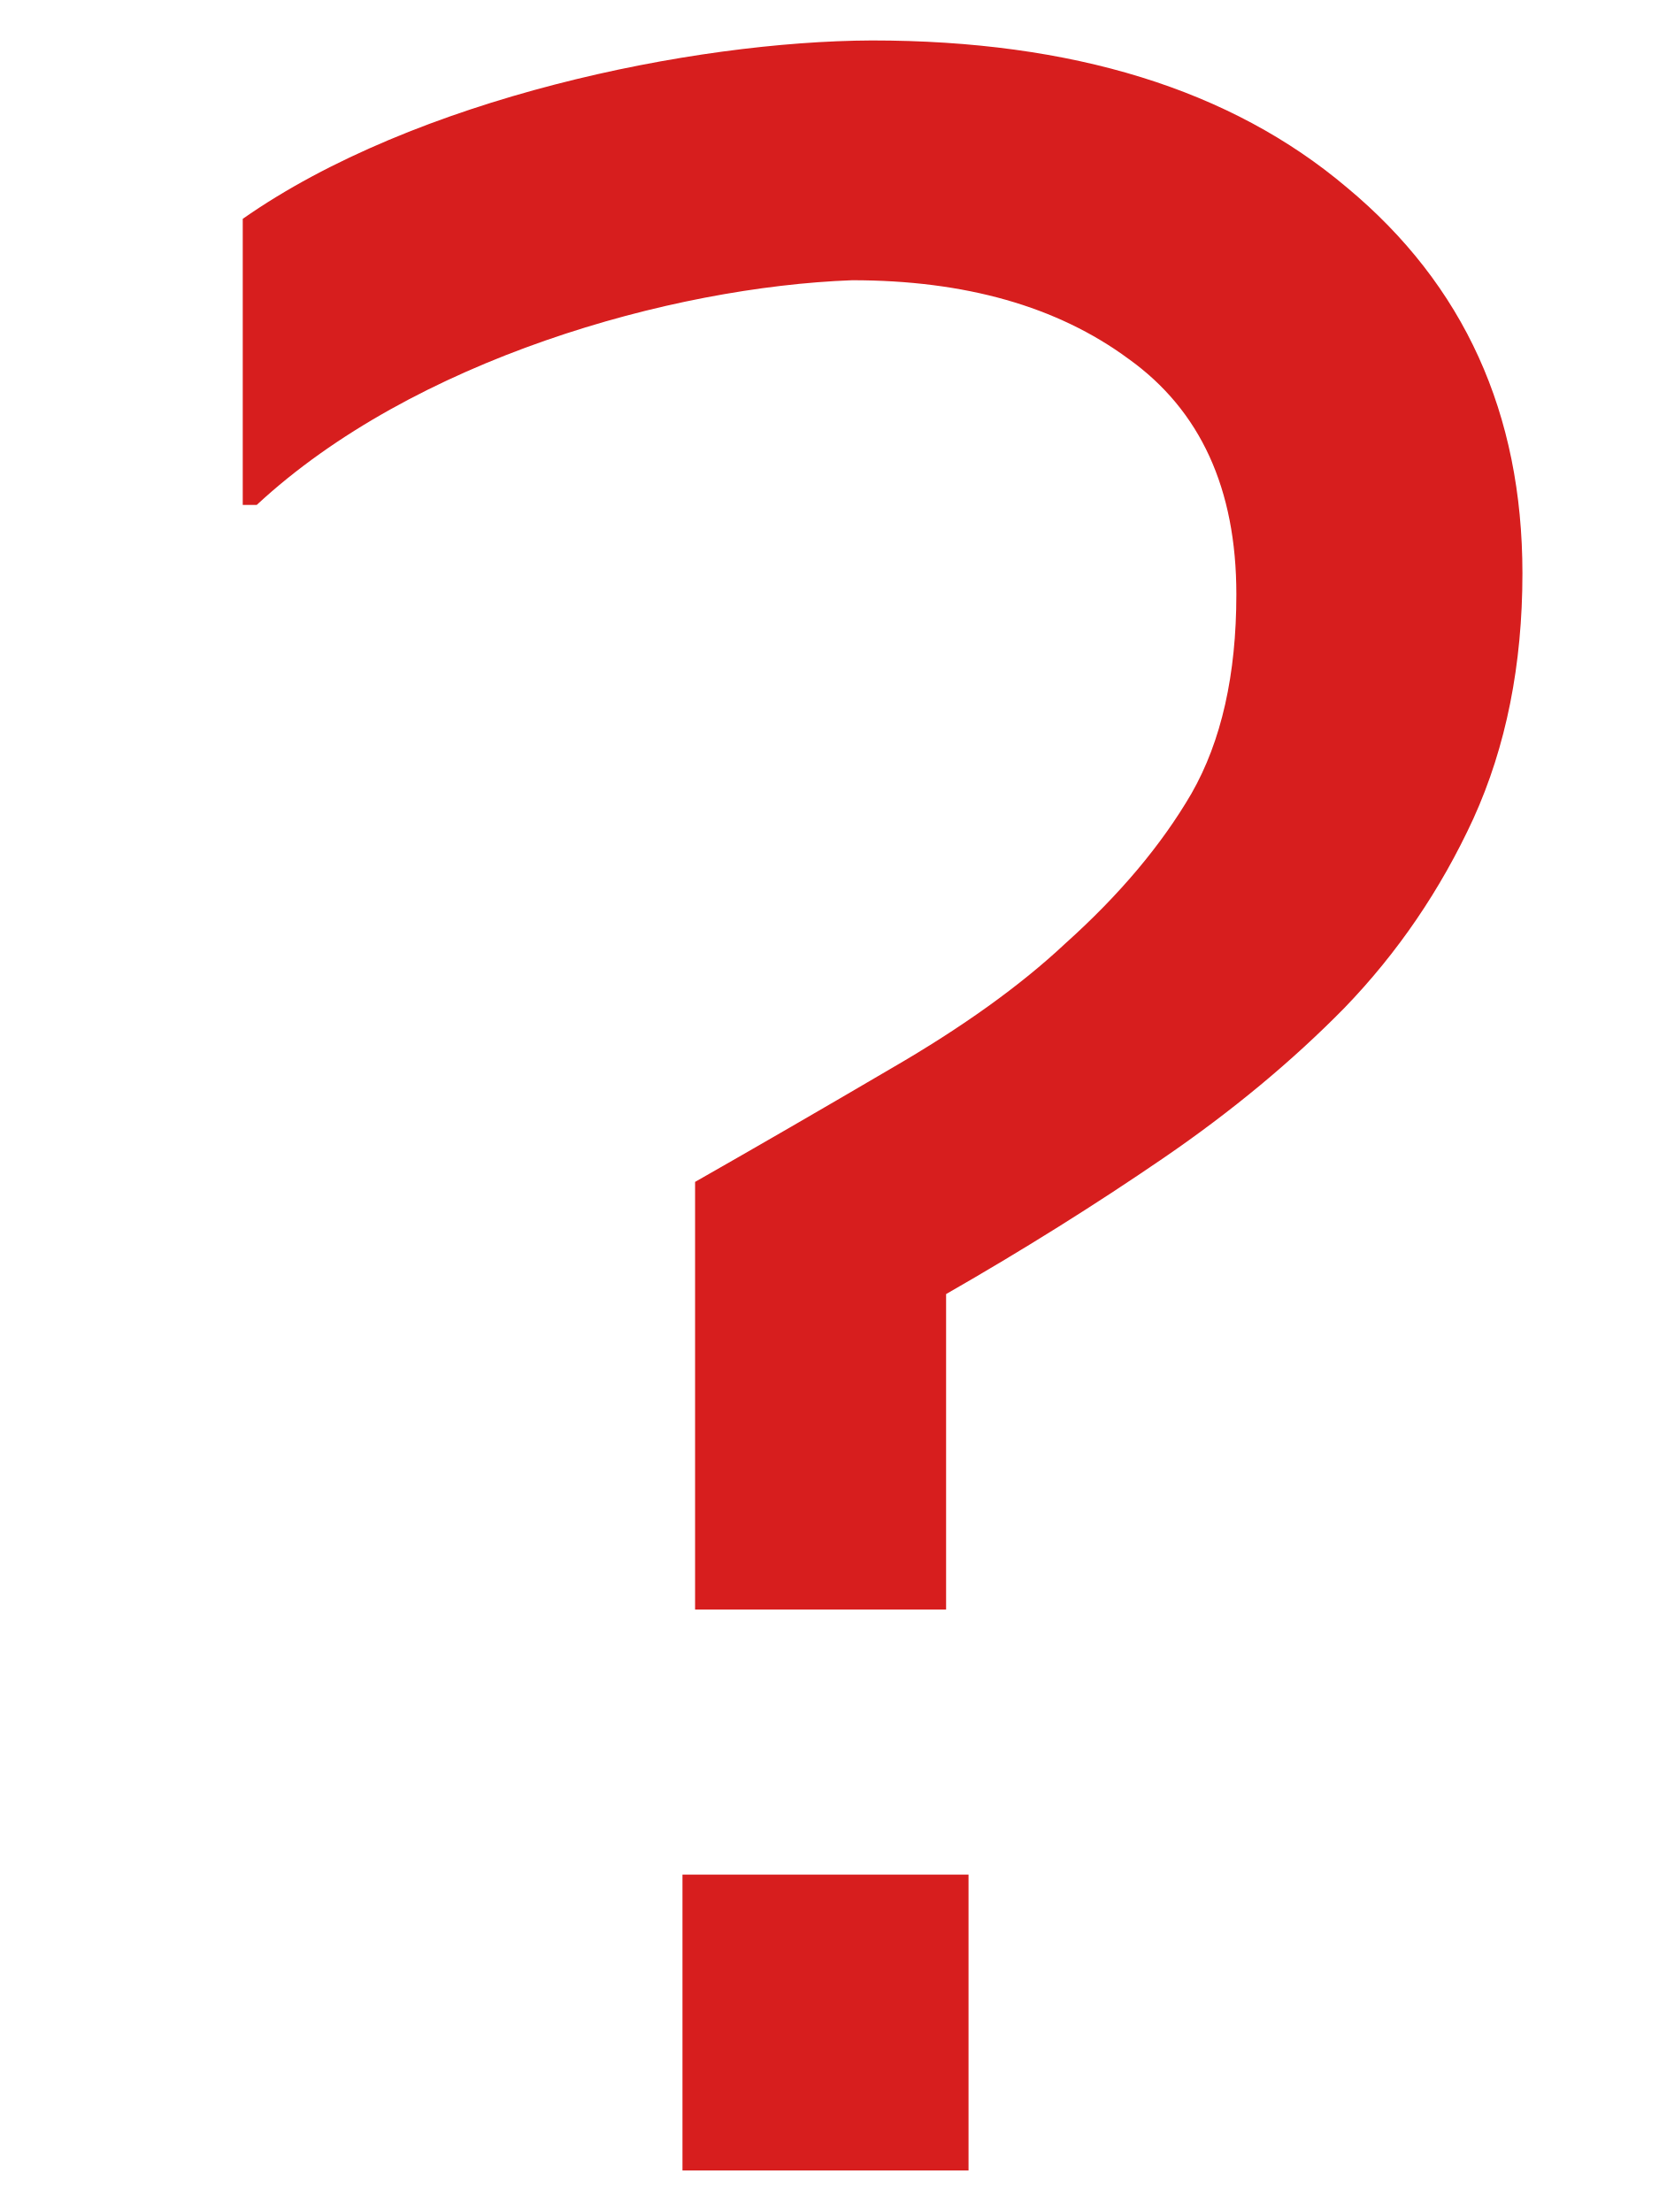
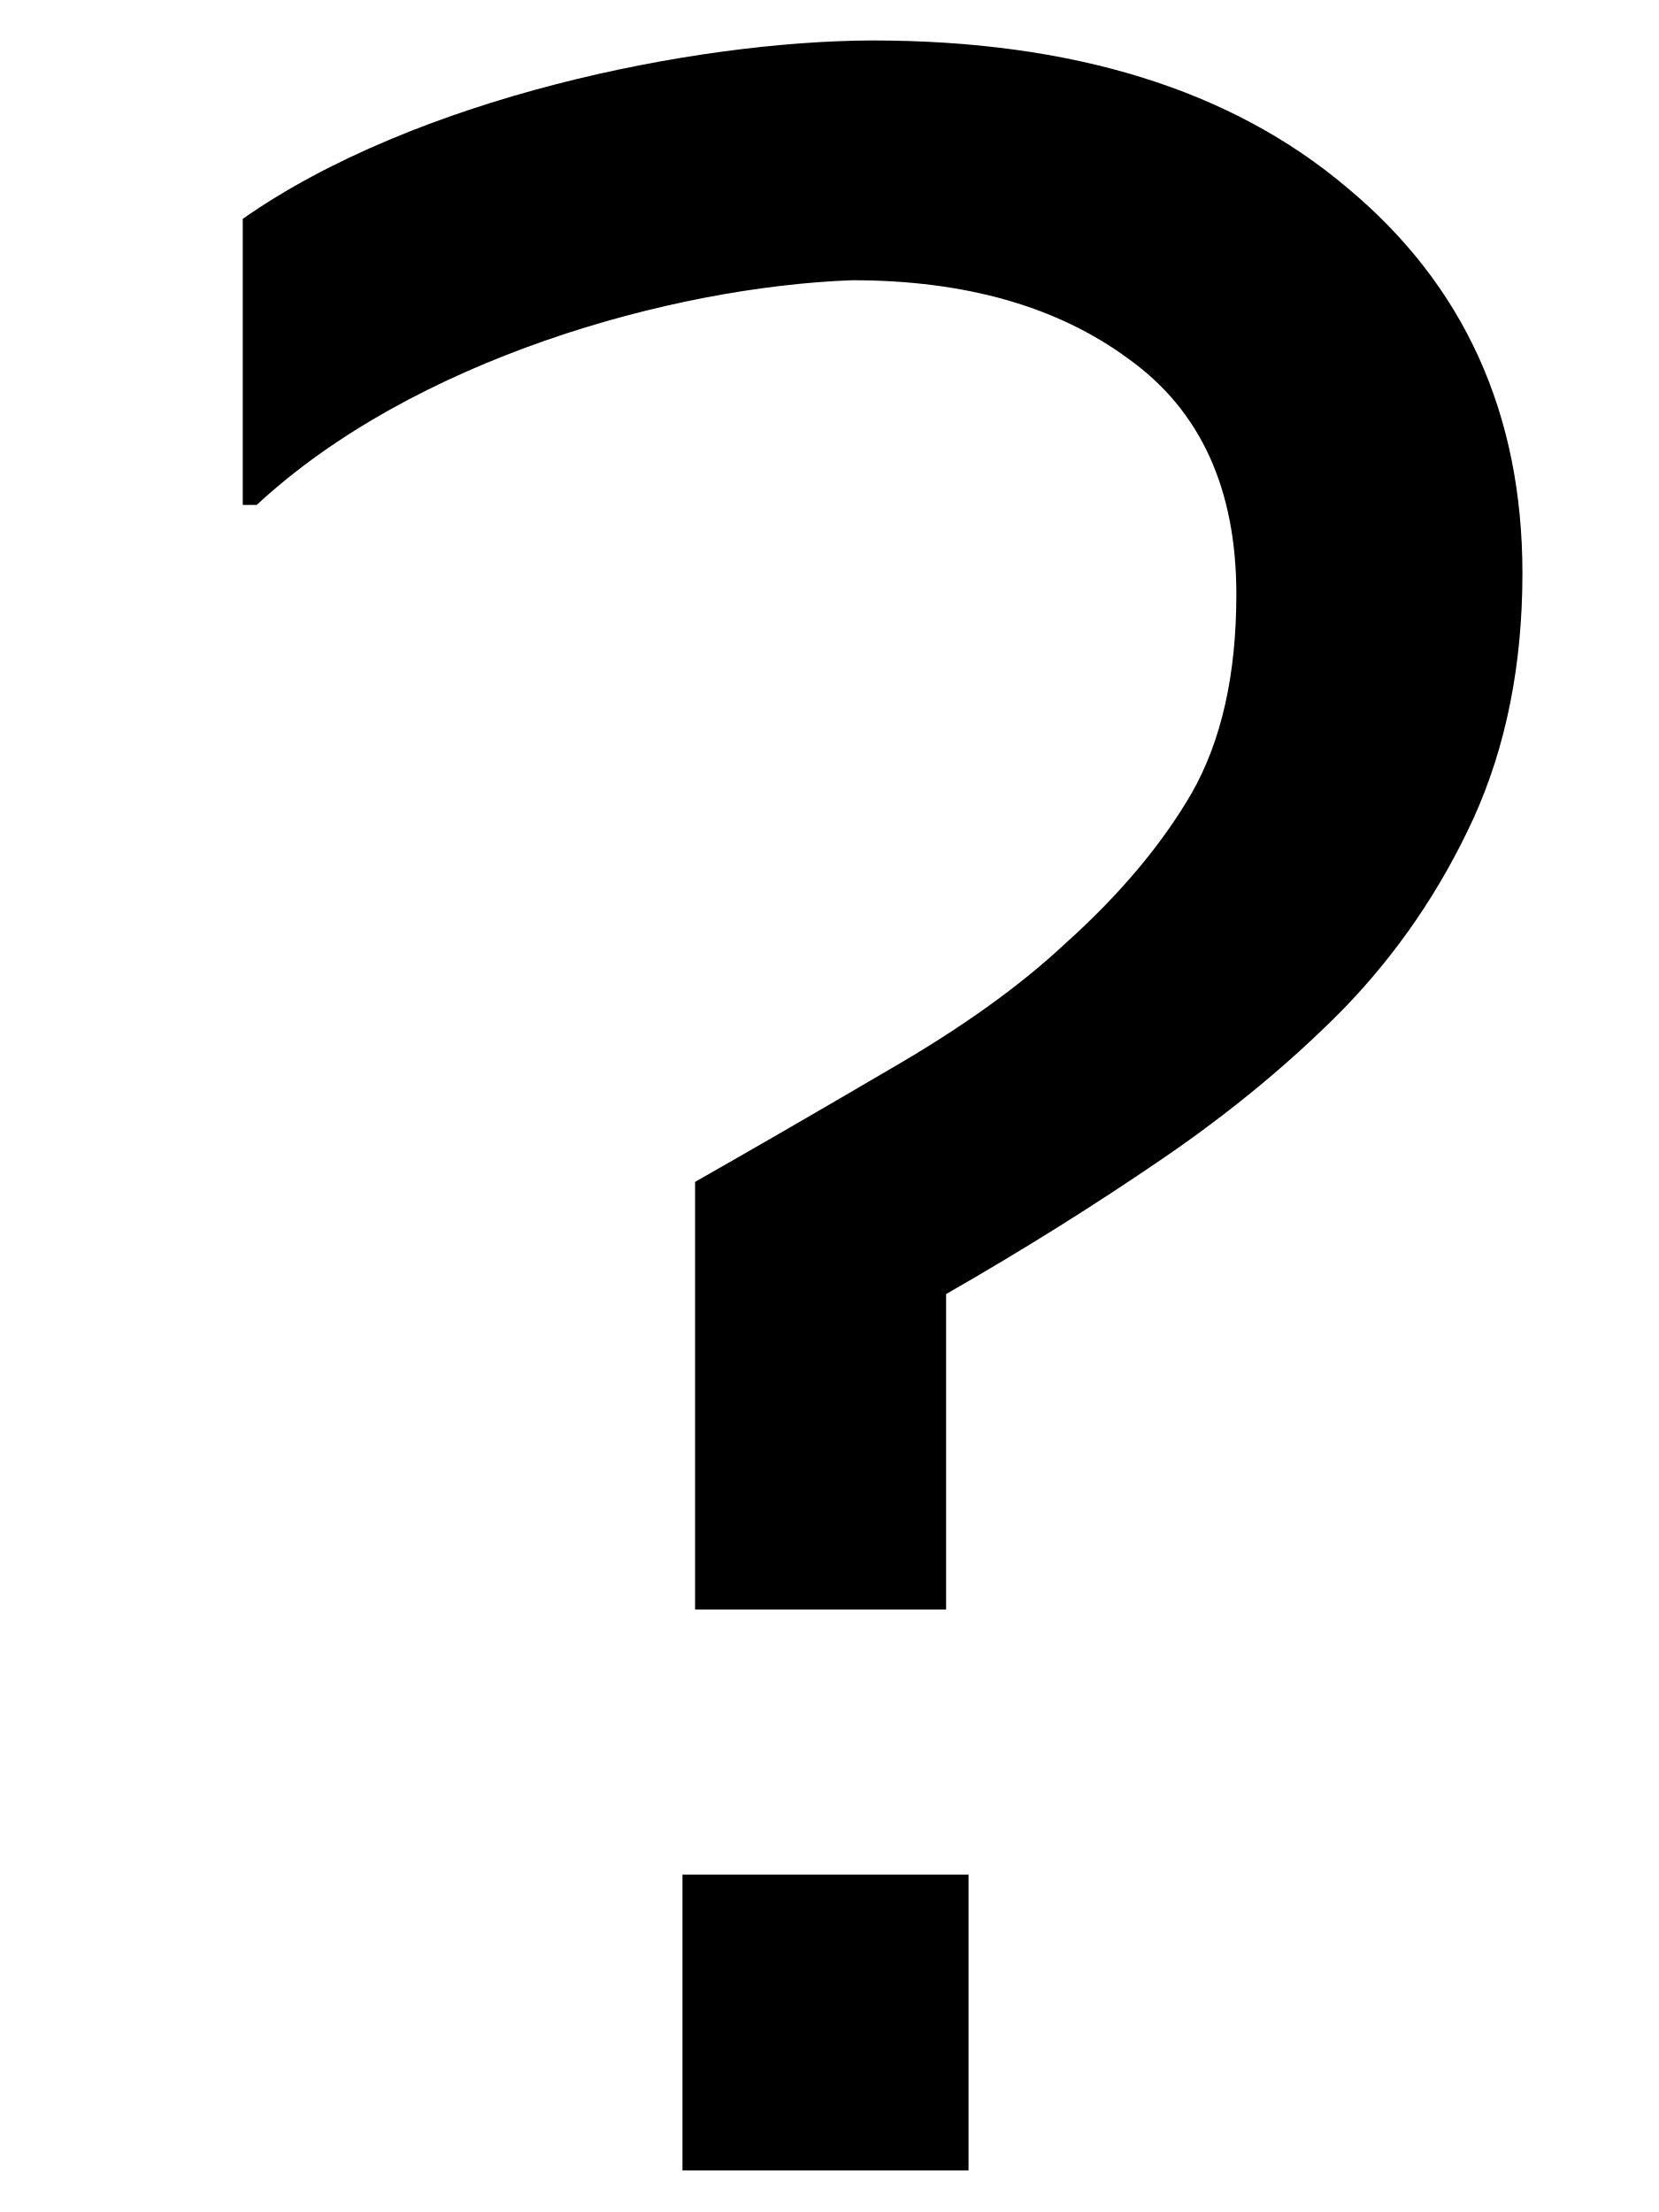
<svg xmlns="http://www.w3.org/2000/svg" xmlns:ns1="http://www.openswatchbook.org/uri/2009/osb" width="300" height="400" viewBox="0 0 300 400" id="svg2" version="1.1">
  <defs id="defs4">
    <linearGradient id="linearGradient10055" ns1:paint="solid">
      <stop style="stop-color:#000000;stop-opacity:1;" offset="0" id="stop10057" />
    </linearGradient>
    <marker orient="auto" refY="0" refX="0" id="Arrow1Lstart" style="overflow:visible">
      <path id="path4978" d="M 0,0 5,-5 -12.5,0 5,5 0,0 Z" style="fill:#000000;fill-opacity:1;fill-rule:evenodd;stroke:#ff5c00;stroke-width:1pt;stroke-opacity:1" transform="matrix(0.8,0,0,0.8,10,0)" />
    </marker>
    <clipPath clipPathUnits="userSpaceOnUse" id="clipPath4243">
      <circle style="opacity:1;fill:#000000;fill-opacity:0.297;fill-rule:nonzero;stroke:#000000;stroke-width:19.133;stroke-linecap:butt;stroke-linejoin:round;stroke-miterlimit:4;stroke-dasharray:none;stroke-dashoffset:0;stroke-opacity:1" id="circle4245" cx="-264.66" cy="-198.207" r="293.954" />
    </clipPath>
    <clipPath clipPathUnits="userSpaceOnUse" id="clipPath7847">
      <ellipse style="opacity:1;fill:#822600;fill-opacity:1;fill-rule:nonzero;stroke:none;stroke-width:12;stroke-linecap:round;stroke-linejoin:round;stroke-miterlimit:4;stroke-dasharray:none;stroke-dashoffset:0;stroke-opacity:1" id="ellipse7849" cx="394" cy="552.362" rx="349.495" ry="216" />
    </clipPath>
    <clipPath clipPathUnits="userSpaceOnUse" id="clipPath4243-1">
      <circle style="opacity:1;fill:#000000;fill-opacity:0.297;fill-rule:nonzero;stroke:#000000;stroke-width:19.133;stroke-linecap:butt;stroke-linejoin:round;stroke-miterlimit:4;stroke-dasharray:none;stroke-dashoffset:0;stroke-opacity:1" id="circle4245-4" cx="-264.66" cy="-198.207" r="293.954" />
    </clipPath>
    <clipPath clipPathUnits="userSpaceOnUse" id="clipPath7876">
      <circle style="opacity:1;fill:#000000;fill-opacity:0.297;fill-rule:nonzero;stroke:#000000;stroke-width:19.133;stroke-linecap:butt;stroke-linejoin:round;stroke-miterlimit:4;stroke-dasharray:none;stroke-dashoffset:0;stroke-opacity:1" id="circle7878" cx="-264.66" cy="-198.207" r="293.954" />
    </clipPath>
    <clipPath clipPathUnits="userSpaceOnUse" id="clipPath14693">
-       <rect style="opacity:1;fill:#a53c3c;fill-opacity:1;fill-rule:nonzero;stroke:none;stroke-width:8;stroke-linecap:round;stroke-linejoin:round;stroke-miterlimit:4;stroke-dasharray:none;stroke-dashoffset:0;stroke-opacity:1" id="rect14695" width="131.784" height="168.821" x="-332.596" y="383.498" rx="1.255" ry="3.751" transform="matrix(0.9993908,-0.03489951,0.03489951,0.9993908,0,0)" />
+       <rect style="opacity:1;fill:#000000;fill-opacity:1;fill-rule:nonzero;stroke:none;stroke-width:8;stroke-linecap:round;stroke-linejoin:round;stroke-miterlimit:4;stroke-dasharray:none;stroke-dashoffset:0;stroke-opacity:1" id="rect14695" width="131.784" height="168.821" x="-332.596" y="383.498" rx="1.255" ry="3.751" transform="matrix(0.9993908,-0.03489951,0.03489951,0.9993908,0,0)" />
    </clipPath>
    <clipPath clipPathUnits="userSpaceOnUse" id="clipPath14952">
-       <ellipse style="opacity:1;fill:#a53c3c;fill-opacity:1;fill-rule:nonzero;stroke:none;stroke-width:7;stroke-linecap:round;stroke-linejoin:round;stroke-miterlimit:4;stroke-dasharray:none;stroke-dashoffset:0;stroke-opacity:1" id="ellipse14954" cx="-271.344" cy="647.256" rx="69.057" ry="116.911" transform="matrix(0.9993908,-0.03489951,0.03489951,0.9993908,0,0)" />
+       <ellipse style="opacity:1;fill:#000000;fill-opacity:1;fill-rule:nonzero;stroke:none;stroke-width:7;stroke-linecap:round;stroke-linejoin:round;stroke-miterlimit:4;stroke-dasharray:none;stroke-dashoffset:0;stroke-opacity:1" id="ellipse14954" cx="-271.344" cy="647.256" rx="69.057" ry="116.911" transform="matrix(0.9993908,-0.03489951,0.03489951,0.9993908,0,0)" />
    </clipPath>
    <pattern y="0" x="0" height="6" width="6" patternUnits="userSpaceOnUse" id="EMFhbasepattern" />
  </defs>
  <g id="layer1" transform="translate(0,-652.3622)">
-     <g style="font-style:normal;font-weight:normal;font-size:519.321px;line-height:125%;font-family:sans-serif;letter-spacing:0px;word-spacing:0px;fill:#d71e1e;fill-opacity:1;stroke:none;stroke-width:1px;stroke-linecap:butt;stroke-linejoin:miter;stroke-opacity:1" id="text11690">
+     <g style="font-style:normal;font-weight:normal;font-size:519.321px;line-height:125%;font-family:sans-serif;letter-spacing:0px;word-spacing:0px;fill:#000000;fill-opacity:1;stroke:none;stroke-width:1px;stroke-linecap:butt;stroke-linejoin:miter;stroke-opacity:1" id="text11690">
      <path d="m 275.303,756.035 c 0,16.567 -2.958,31.359 -8.875,44.376 -5.917,12.848 -13.693,24.259 -23.329,34.233 -9.467,9.636 -20.37,18.68 -32.711,27.132 -12.341,8.452 -25.442,16.651 -39.304,24.597 l 0,57.054 -45.39,0 0,-77.34 c 10.988,-6.255 22.822,-13.101 35.5,-20.54 12.848,-7.438 23.329,-14.961 31.443,-22.568 9.805,-8.791 17.412,-17.835 22.822,-27.132 5.41,-9.467 8.114,-21.469 8.114,-36.008 0,-19.103 -6.508,-33.303 -19.525,-42.601 -12.848,-9.467 -29.499,-14.2 -49.954,-14.2 -32.728,1.207 -79.344,14.331 -107.662,40.626 l -2.536,0 0,-51.729 c 31.218,-21.877 81.323,-32.117 113.748,-32.258 36.346,0 65,8.875 85.962,26.625 21.131,17.581 31.697,40.826 31.697,69.733 z m -100.162,288.821 -51.729,0 0,-53.504 51.729,0 z" id="path5660" />
    </g>
  </g>
</svg>
